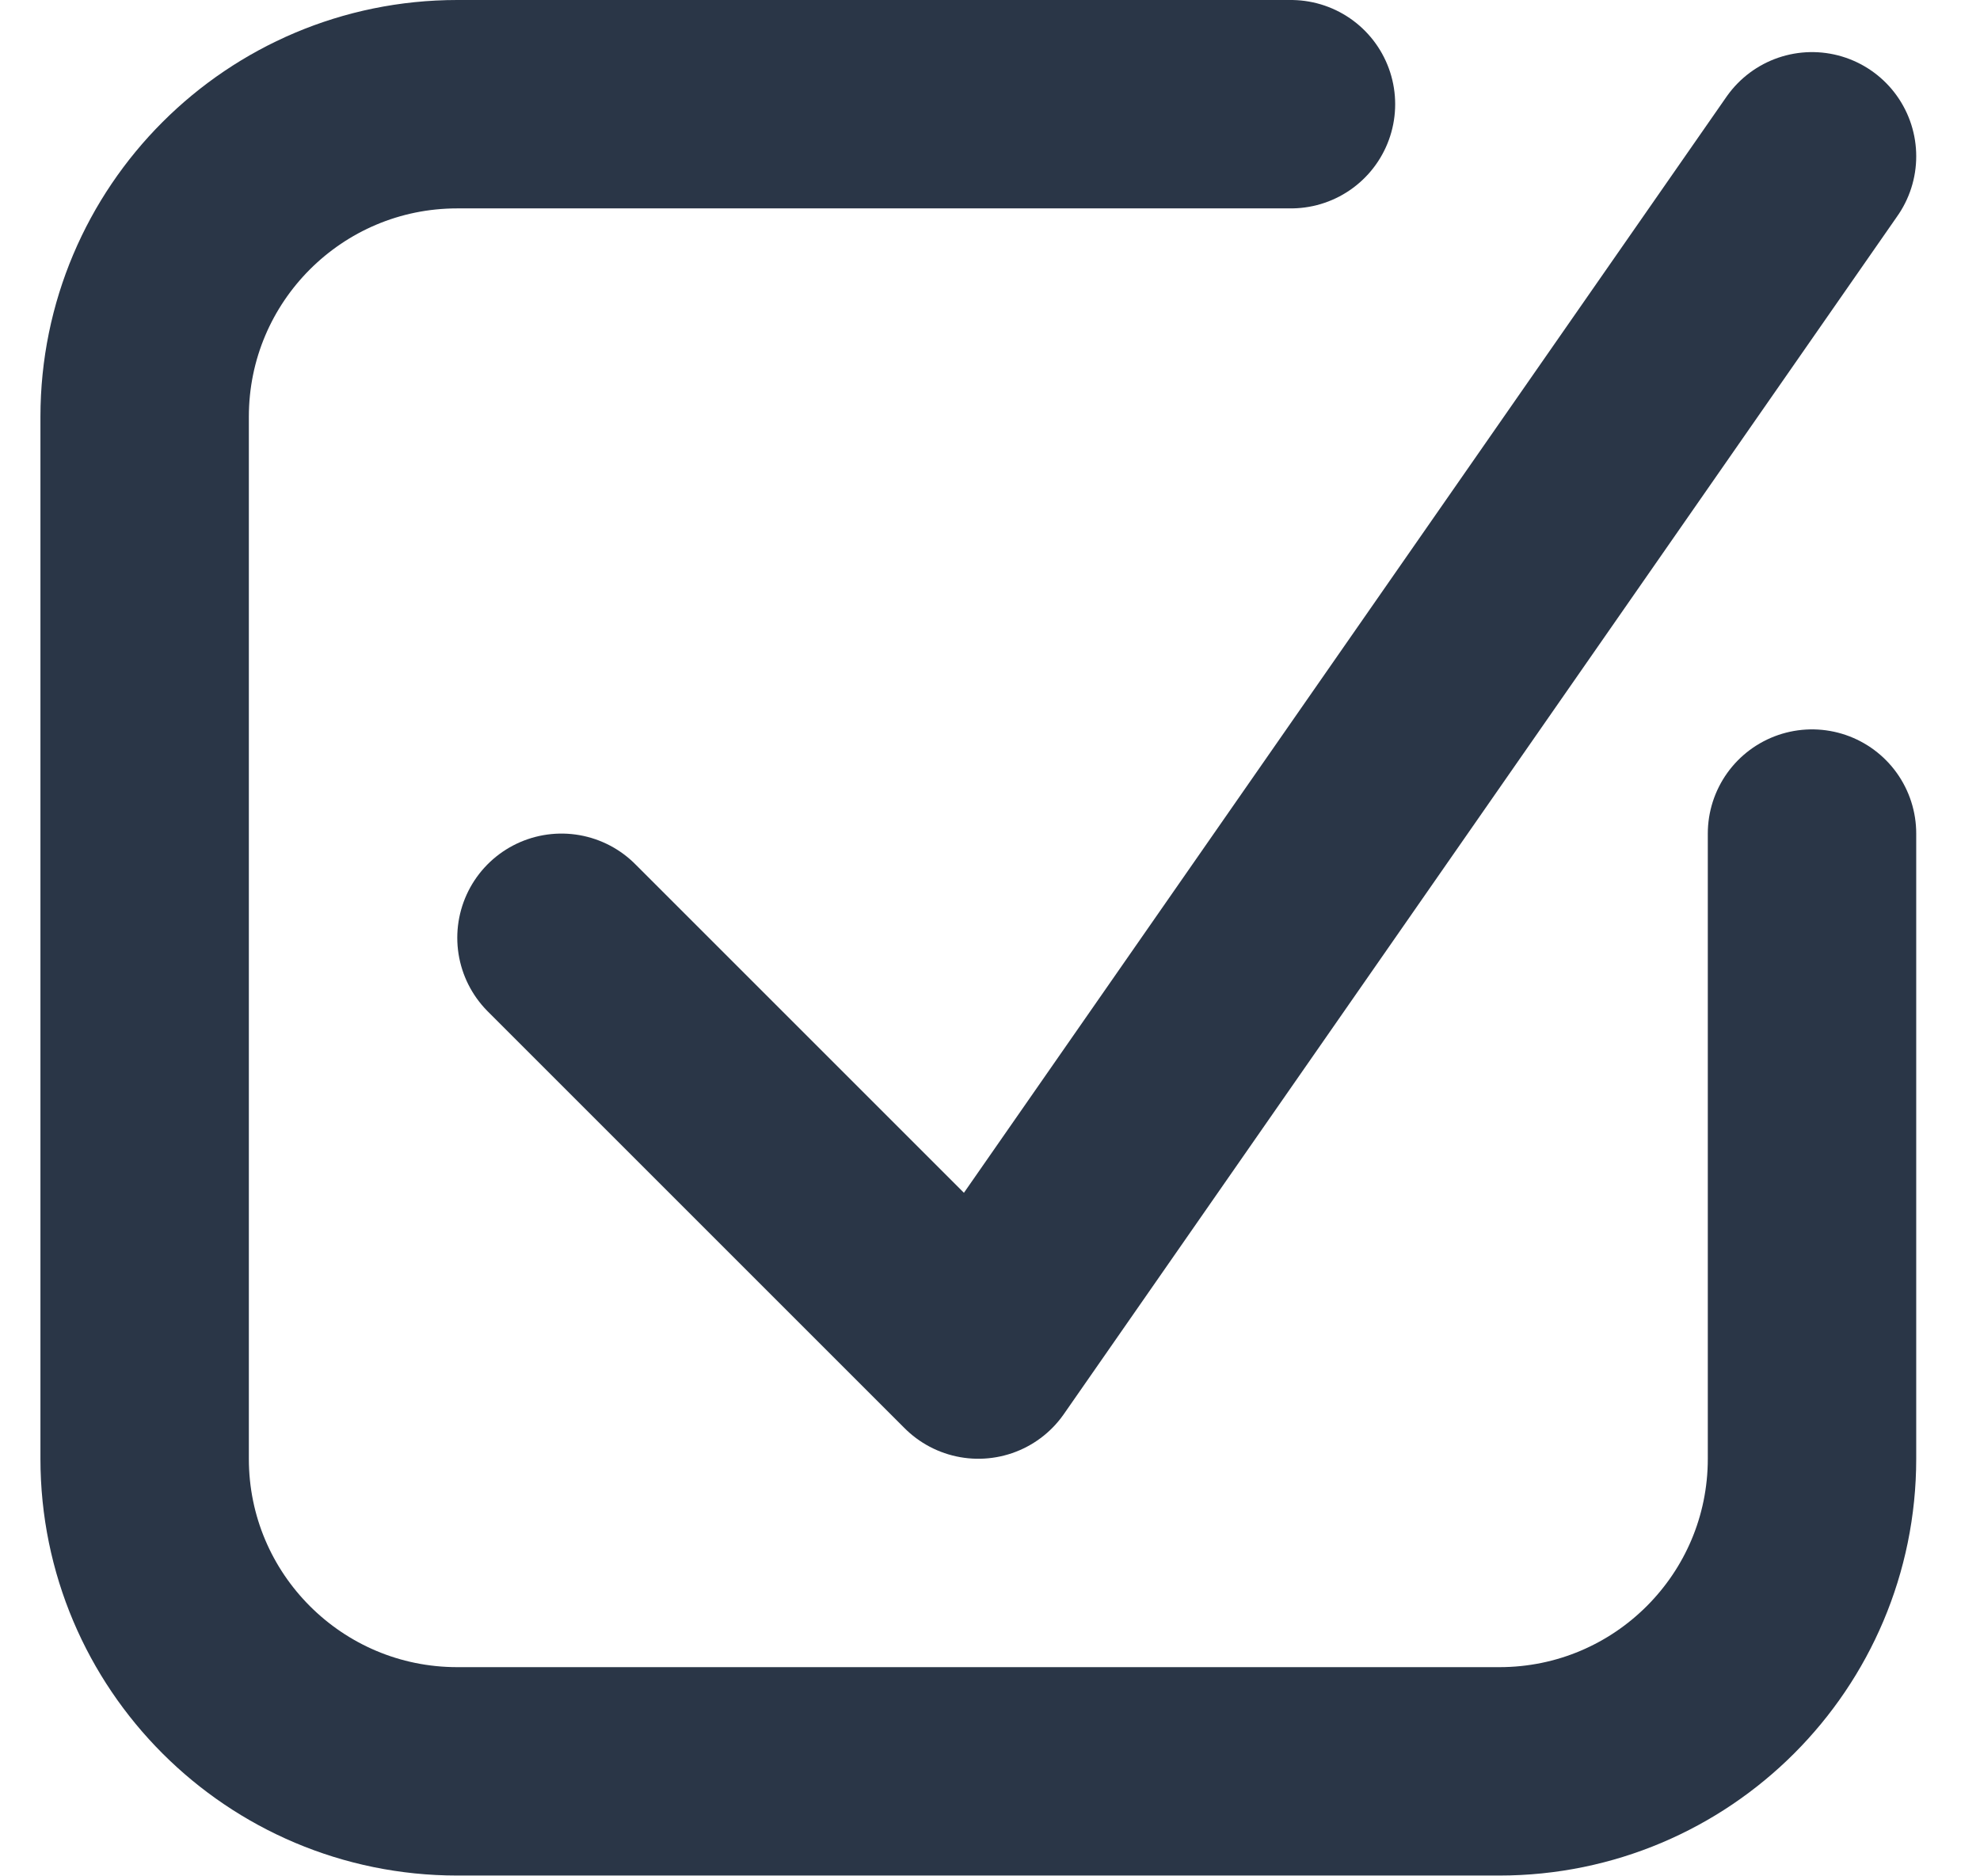
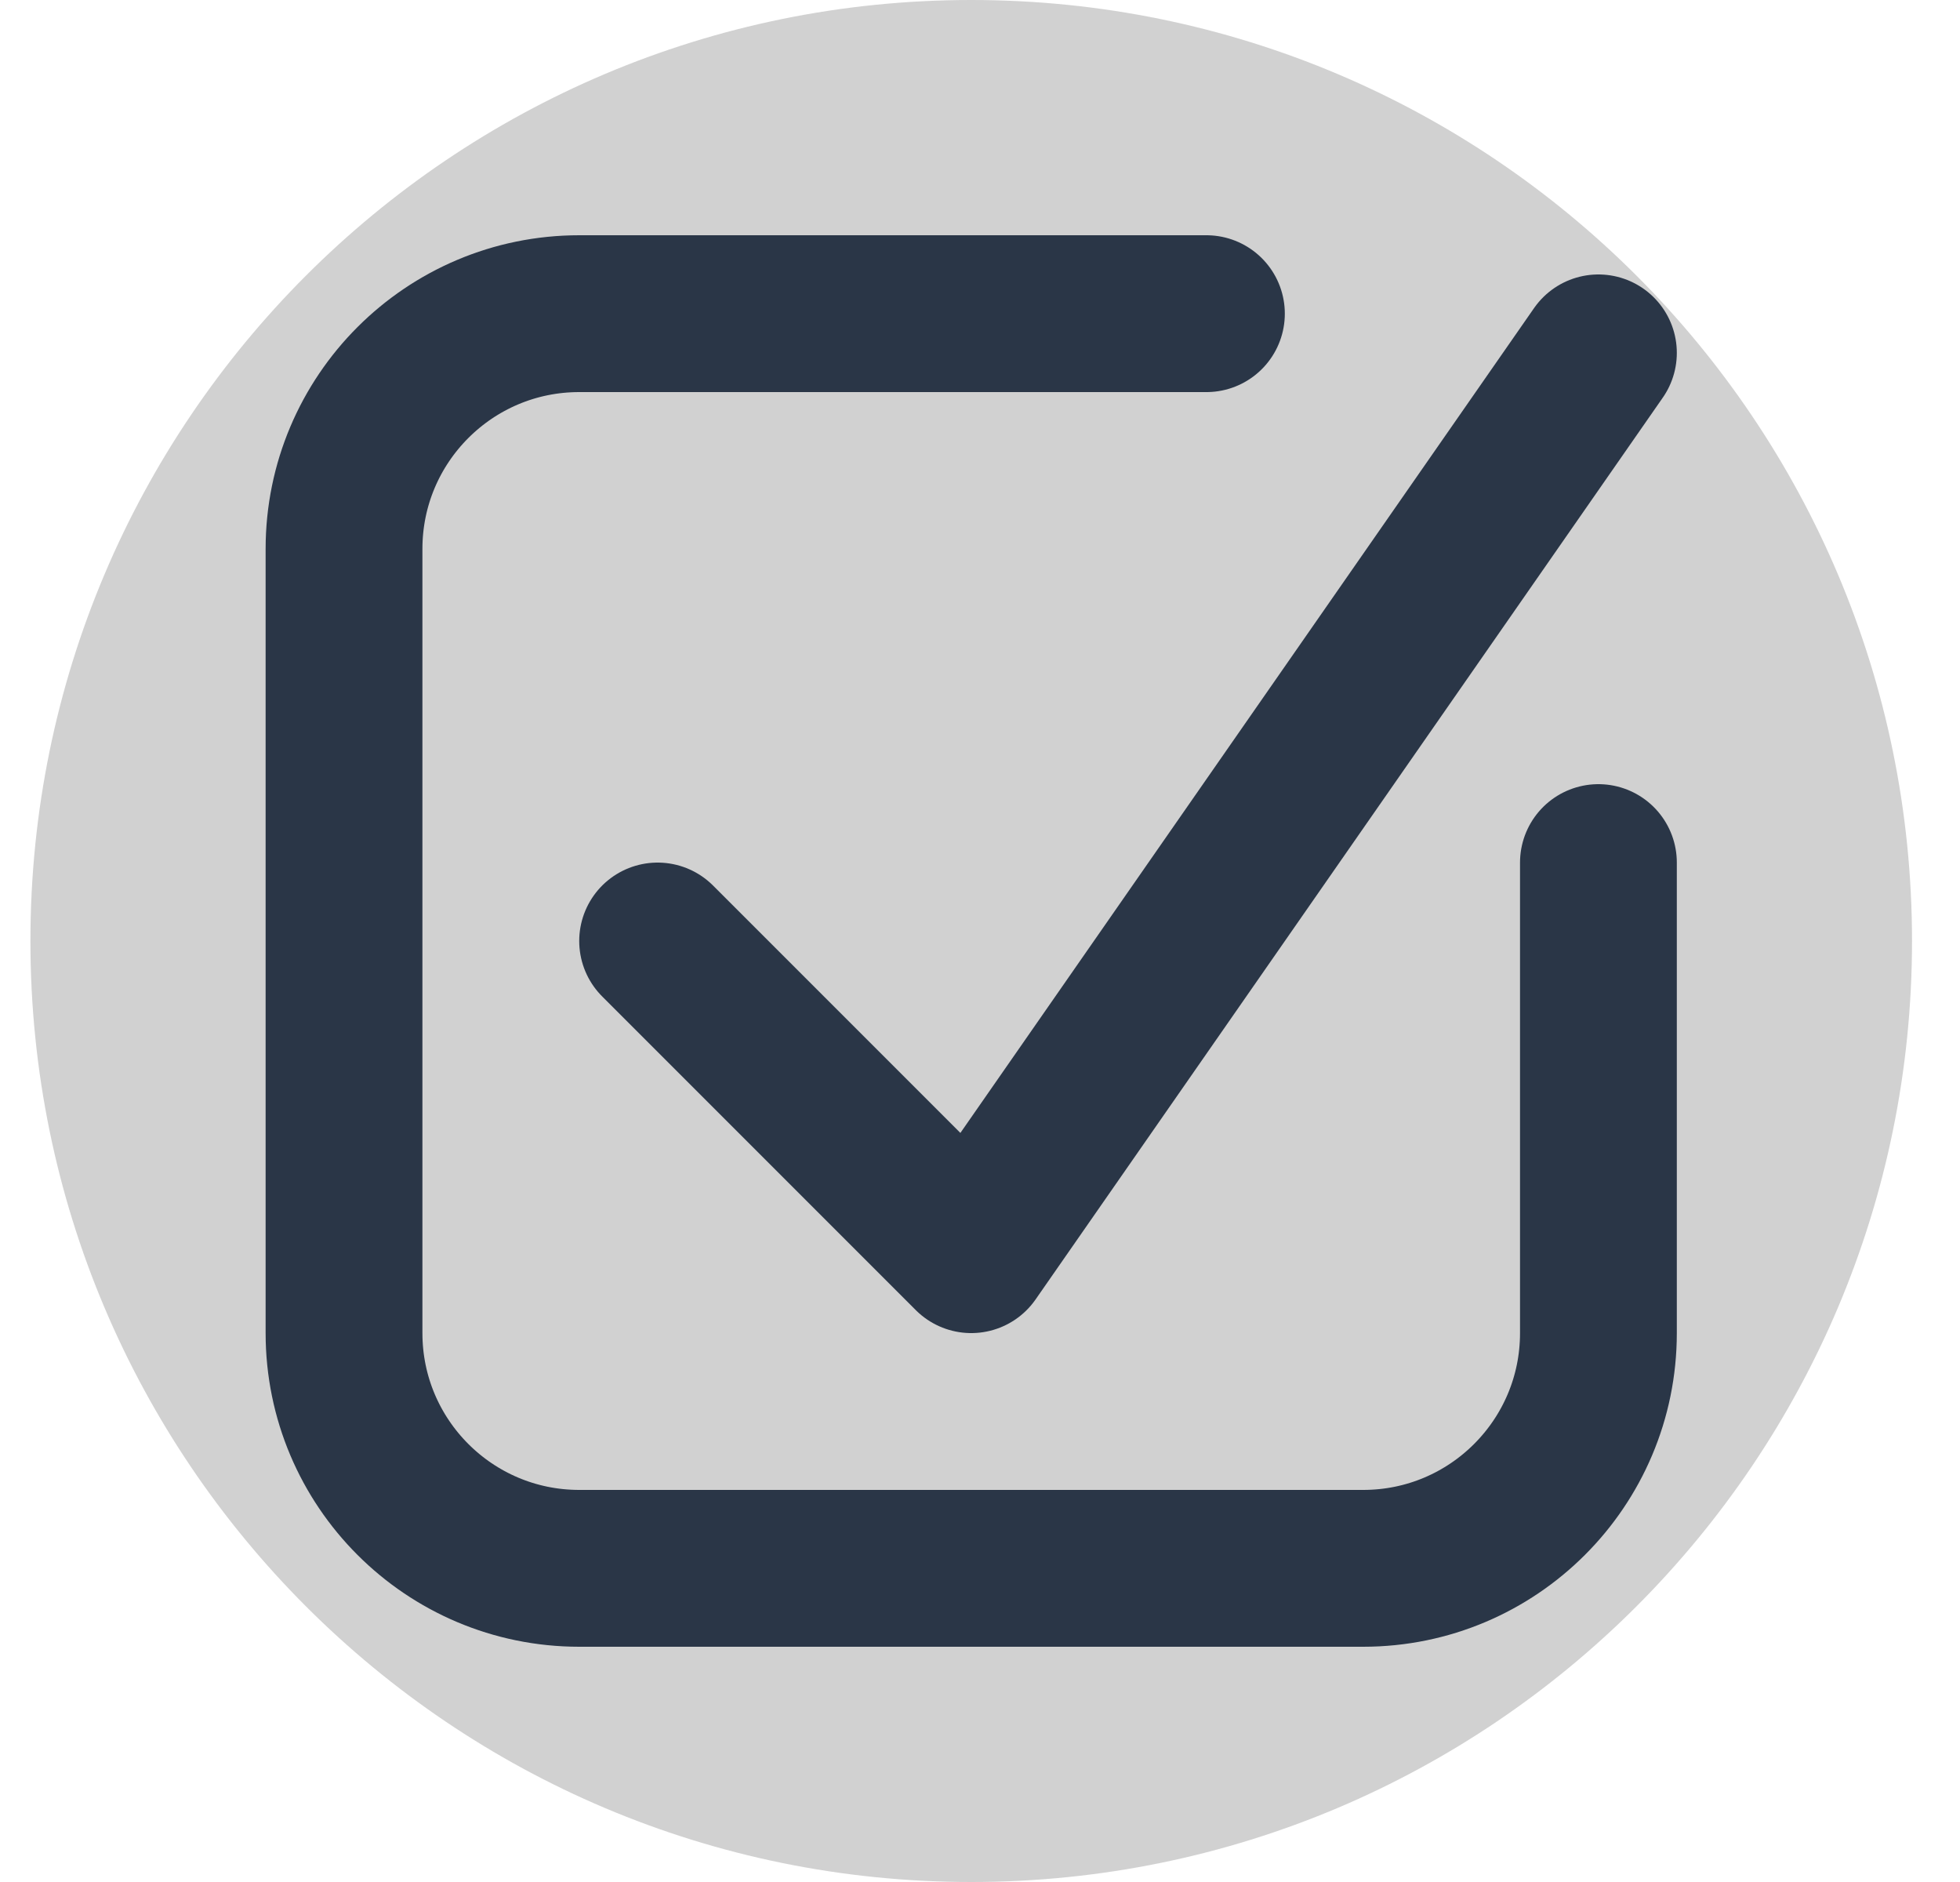
- <svg xmlns="http://www.w3.org/2000/svg" width="19" height="18" viewBox="0 0 19 18" fill="none">
-   <path d="M17.388 8V14C17.388 15.657 16.045 17 14.388 17H4.388C2.731 17 1.388 15.657 1.388 14V4C1.388 2.343 2.731 1 4.388 1H12.388" stroke="#2A3647" stroke-width="2" stroke-linecap="round" />
-   <path d="M5.388 9L9.388 13L17.388 1.5" stroke="#2A3647" stroke-width="2" stroke-linecap="round" stroke-linejoin="round" />
+ <svg xmlns="http://www.w3.org/2000/svg" width="25" height="24" viewBox="0 0 25 24" fill="none">
+   <rect x="0.388" width="24" height="24" rx="12" fill="#D1D1D1" />
+   <path d="M20.388 11V17C20.388 18.657 19.045 20 17.388 20H7.388C5.731 20 4.388 18.657 4.388 17V7C4.388 5.343 5.731 4 7.388 4H15.388" stroke="#2A3647" stroke-width="2" stroke-linecap="round" />
+   <path d="M8.388 12L12.388 16L20.388 4.5" stroke="#2A3647" stroke-width="2" stroke-linecap="round" stroke-linejoin="round" />
</svg>
